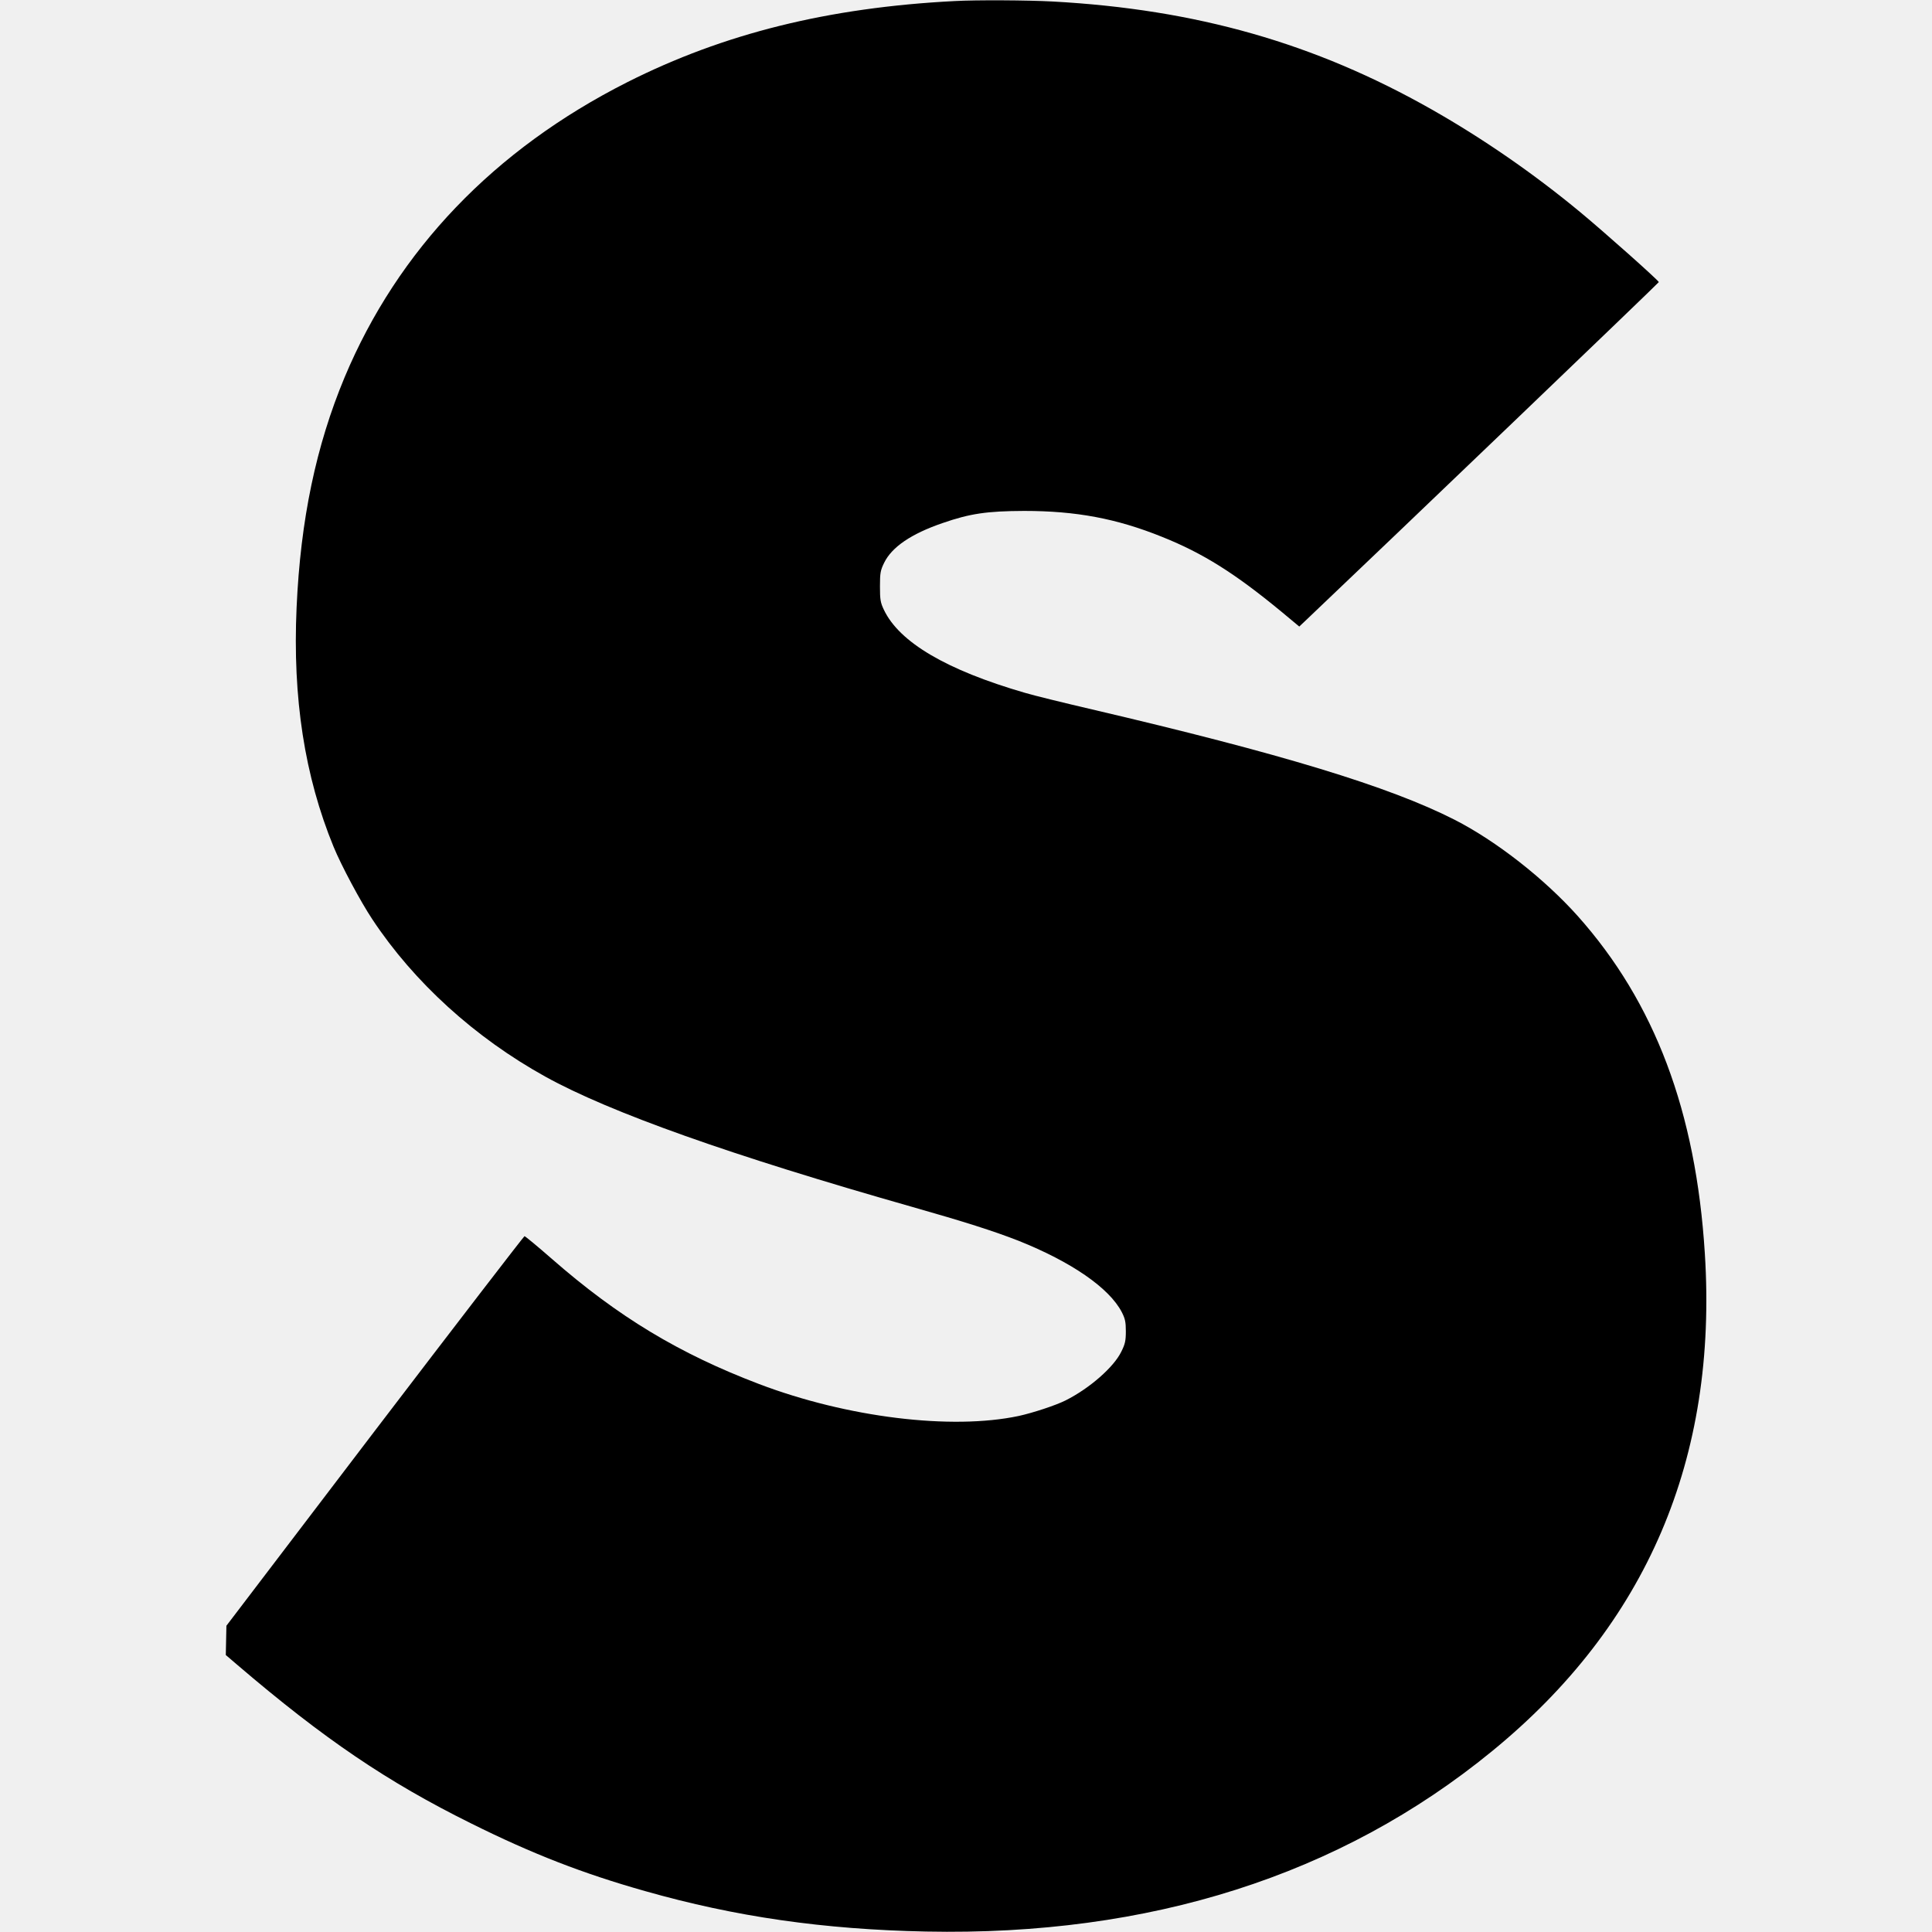
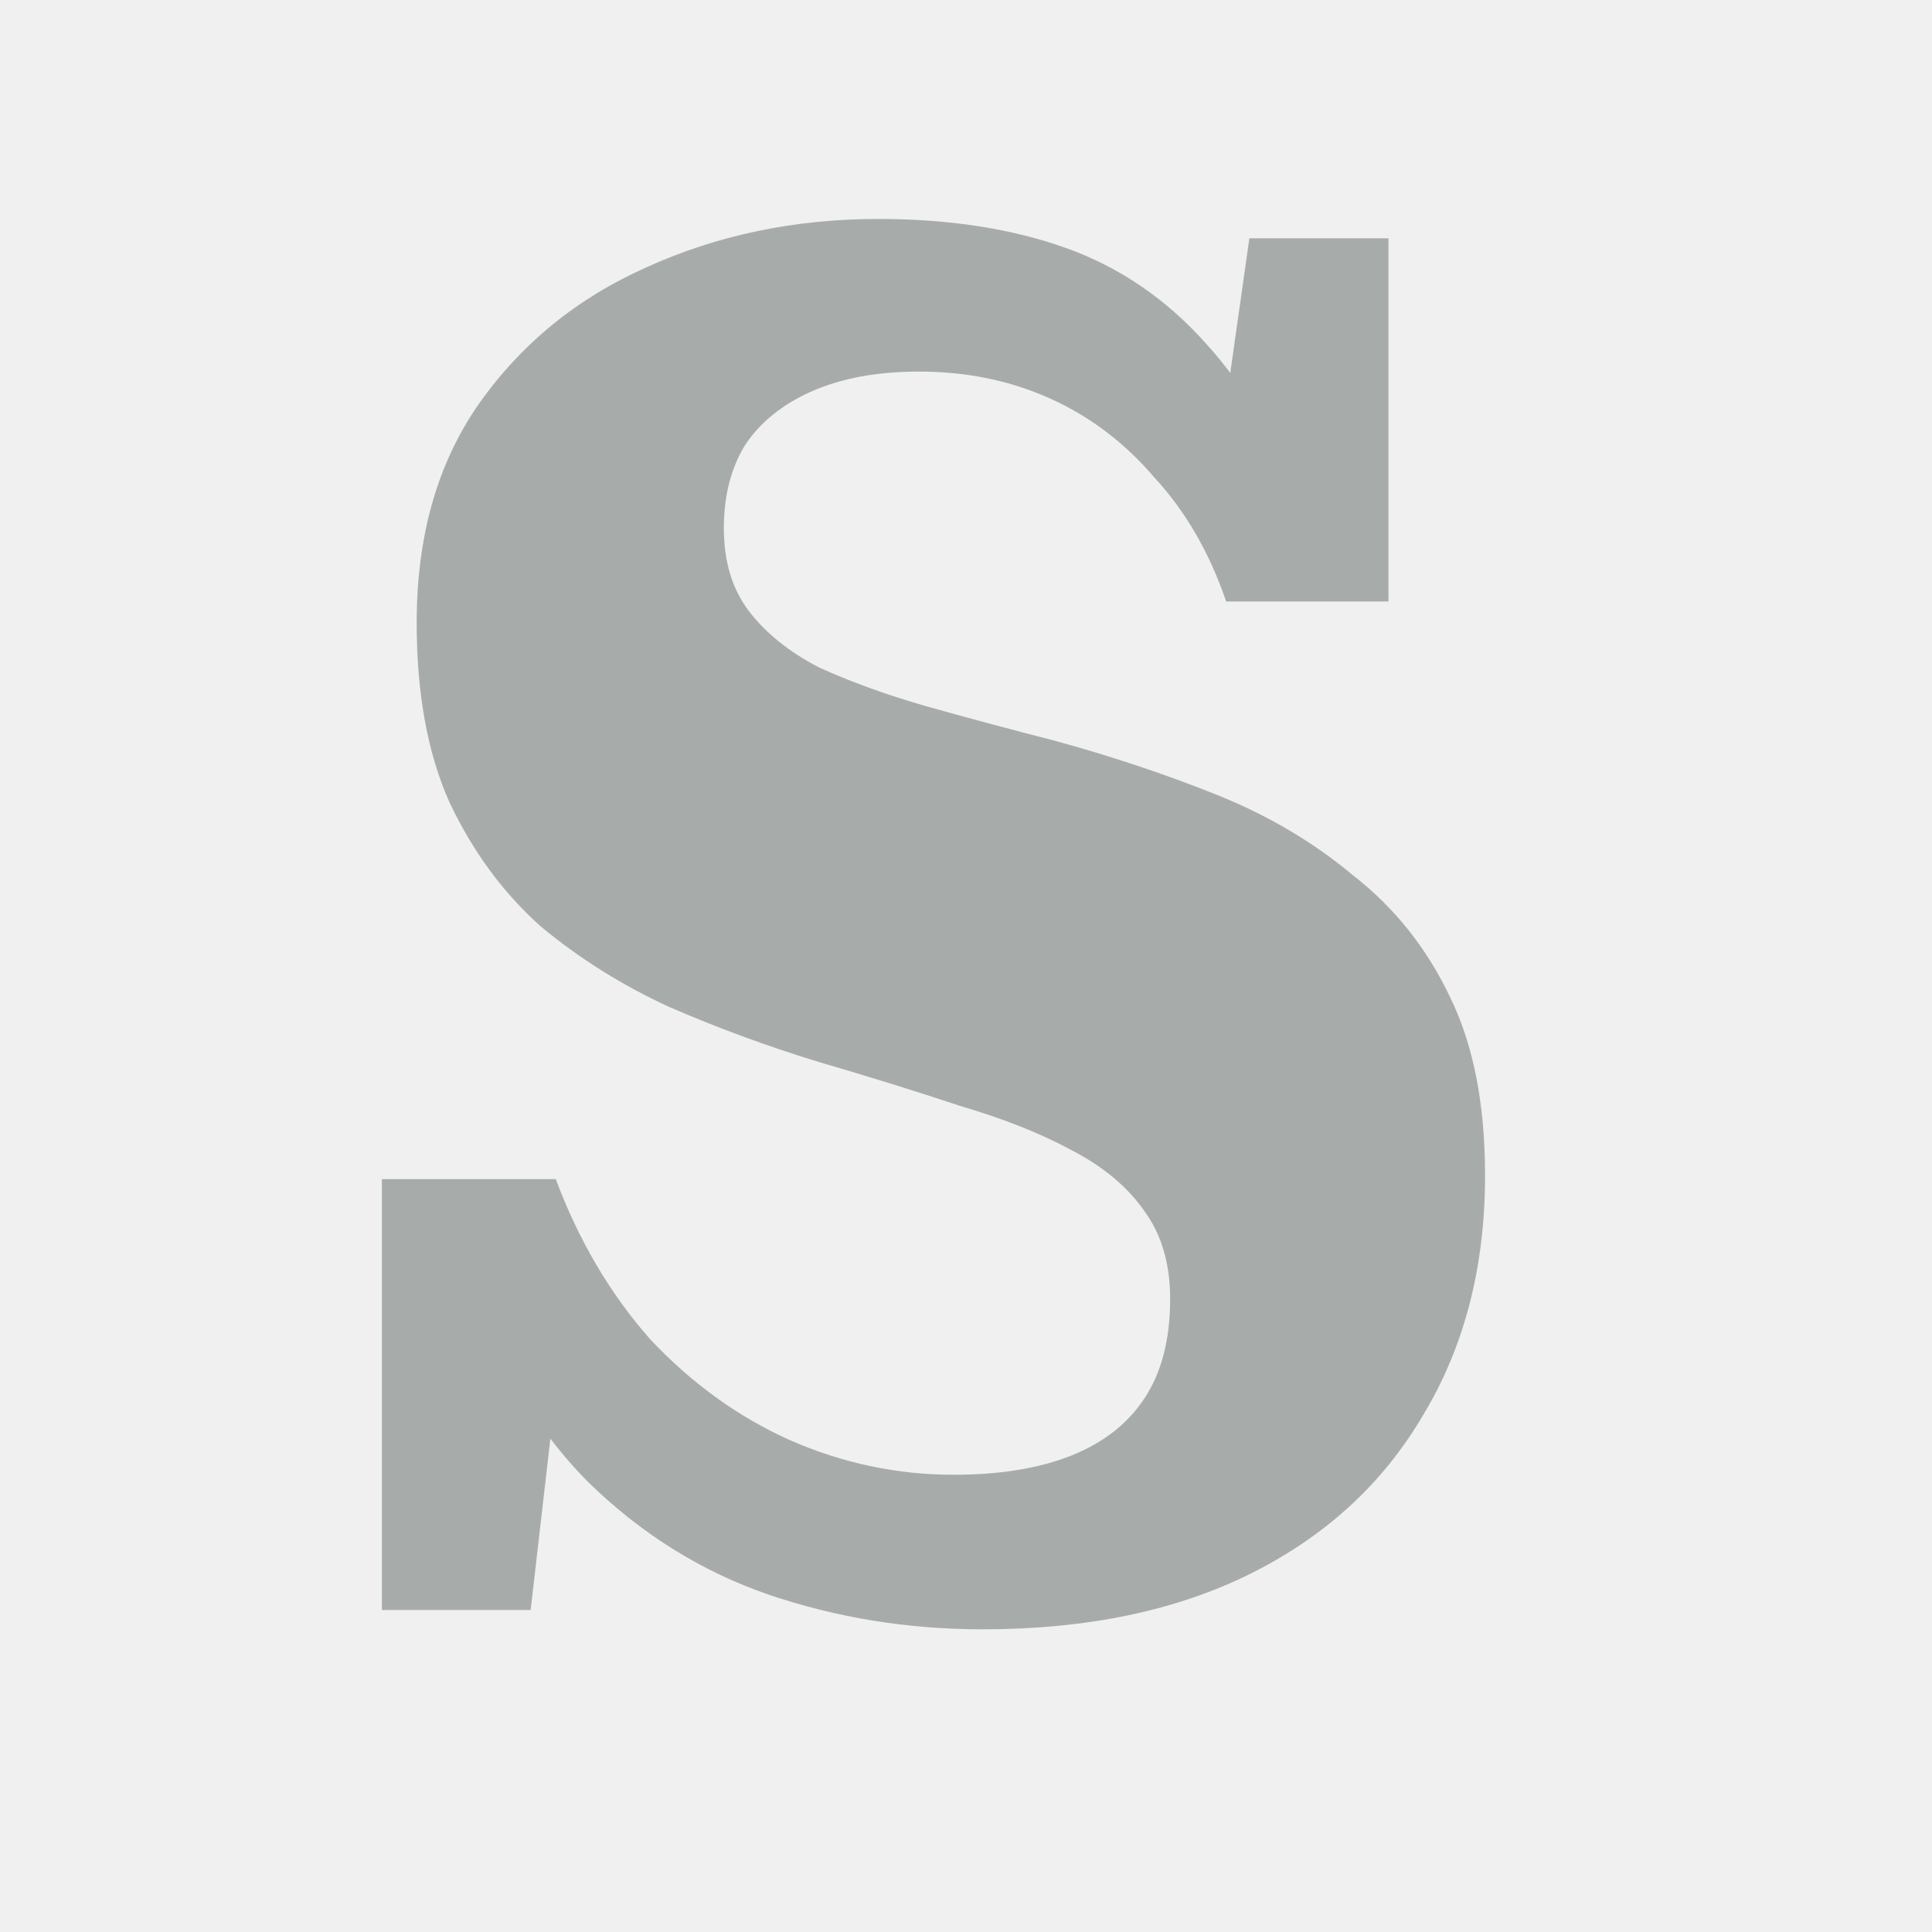
- <svg xmlns="http://www.w3.org/2000/svg" version="1.0" width="12" height="12" viewBox="0 0 981 1280" preserveAspectRatio="xMidYMid meet">
-   <g transform="translate(0,1280) scale(0.1,-0.1)" fill="#000000" stroke="none">
-     <path d="M4830 12793 c-837 -43 -1530 -215 -2170 -538 -882 -446 -1519 -1112 -1872 -1955 -189 -453 -292 -943 -318 -1525 -27 -600 53 -1117 245 -1585 50 -122 179 -364 257 -481 276 -417 680 -784 1146 -1042 428 -237 1231 -522 2427 -862 355 -101 543 -161 707 -225 351 -140 602 -313 685 -473 22 -43 27 -65 27 -127 0 -63 -5 -85 -30 -135 -50 -103 -210 -243 -369 -323 -66 -33 -215 -82 -310 -103 -447 -95 -1138 -10 -1720 211 -531 202 -935 446 -1373 829 -95 83 -177 151 -182 151 -4 0 -451 -581 -992 -1290 l-983 -1291 -2 -97 -2 -97 76 -65 c573 -490 993 -775 1548 -1050 406 -202 740 -332 1154 -449 598 -170 1181 -254 1861 -268 1482 -30 2743 371 3749 1194 1026 838 1497 1939 1411 3298 -59 942 -332 1664 -842 2236 -223 249 -540 497 -816 638 -432 220 -1149 438 -2402 731 -184 43 -385 92 -445 110 -520 151 -832 335 -934 550 -23 48 -26 68 -26 155 0 89 3 106 28 157 51 104 179 191 385 262 184 64 297 80 542 81 344 0 611 -50 912 -171 273 -109 484 -242 792 -496 l119 -99 36 34 c592 562 2346 2243 2346 2248 0 10 -363 333 -520 463 -309 256 -645 488 -985 681 -774 439 -1559 663 -2510 715 -167 9 -507 11 -650 3z" />
+ <svg xmlns="http://www.w3.org/2000/svg" width="30" height="30" viewBox="0 0 30 30" fill="none">
+   <g clip-path="url(#clip0_4001_15)">
+     <path d="M14.81 22.9C15.53 22.9 16.14 22.8 16.64 22.6C17.14 22.4 17.52 22.1 17.78 21.7C18.04 21.3 18.17 20.79 18.17 20.17C18.17 19.63 18.04 19.18 17.78 18.82C17.52 18.44 17.14 18.12 16.64 17.86C16.16 17.6 15.58 17.37 14.9 17.17C14.24 16.95 13.5 16.72 12.68 16.48C11.9 16.24 11.14 15.96 10.4 15.64C9.66 15.3 8.99 14.88 8.39 14.38C7.81 13.86 7.34 13.22 6.98 12.46C6.64 11.7 6.47 10.77 6.47 9.67C6.47 8.33 6.79 7.2 7.43 6.28C8.09 5.34 8.96 4.63 10.04 4.15C11.14 3.65 12.34 3.4 13.64 3.4C14.74 3.4 15.71 3.55 16.55 3.85C17.39 4.15 18.12 4.65 18.74 5.35C19.36 6.03 19.89 6.96 20.33 8.14L18.8 7.93L19.4 3.7H21.56V9.34H19.04C18.78 8.58 18.41 7.94 17.93 7.42C17.47 6.88 16.93 6.47 16.31 6.19C15.69 5.91 15.01 5.77 14.27 5.77C13.63 5.77 13.08 5.87 12.62 6.07C12.16 6.27 11.81 6.55 11.57 6.91C11.35 7.27 11.24 7.7 11.24 8.2C11.24 8.72 11.37 9.15 11.63 9.49C11.89 9.83 12.25 10.12 12.71 10.36C13.19 10.58 13.74 10.78 14.36 10.96C15 11.14 15.67 11.32 16.37 11.5C17.25 11.74 18.09 12.02 18.89 12.34C19.69 12.66 20.4 13.08 21.02 13.6C21.66 14.1 22.16 14.73 22.52 15.49C22.88 16.23 23.06 17.15 23.06 18.25C23.06 19.67 22.74 20.91 22.1 21.97C21.48 23.03 20.59 23.85 19.43 24.43C18.27 25.01 16.88 25.3 15.26 25.3C14.1 25.3 12.99 25.12 11.93 24.76C10.89 24.4 9.96 23.82 9.14 23.02C8.32 22.2 7.67 21.1 7.19 19.72L8.81 20.05L8.24 25H5.93V18.31H8.63C8.99 19.27 9.48 20.1 10.1 20.8C10.74 21.48 11.46 22 12.26 22.36C13.08 22.72 13.93 22.9 14.81 22.9Z" fill="#A7ACAB" />
  </g>
+   <defs>
+     <clipPath id="clip0_4001_15">
+       <rect width="30" height="30" fill="white" />
+     </clipPath>
+   </defs>
</svg>
